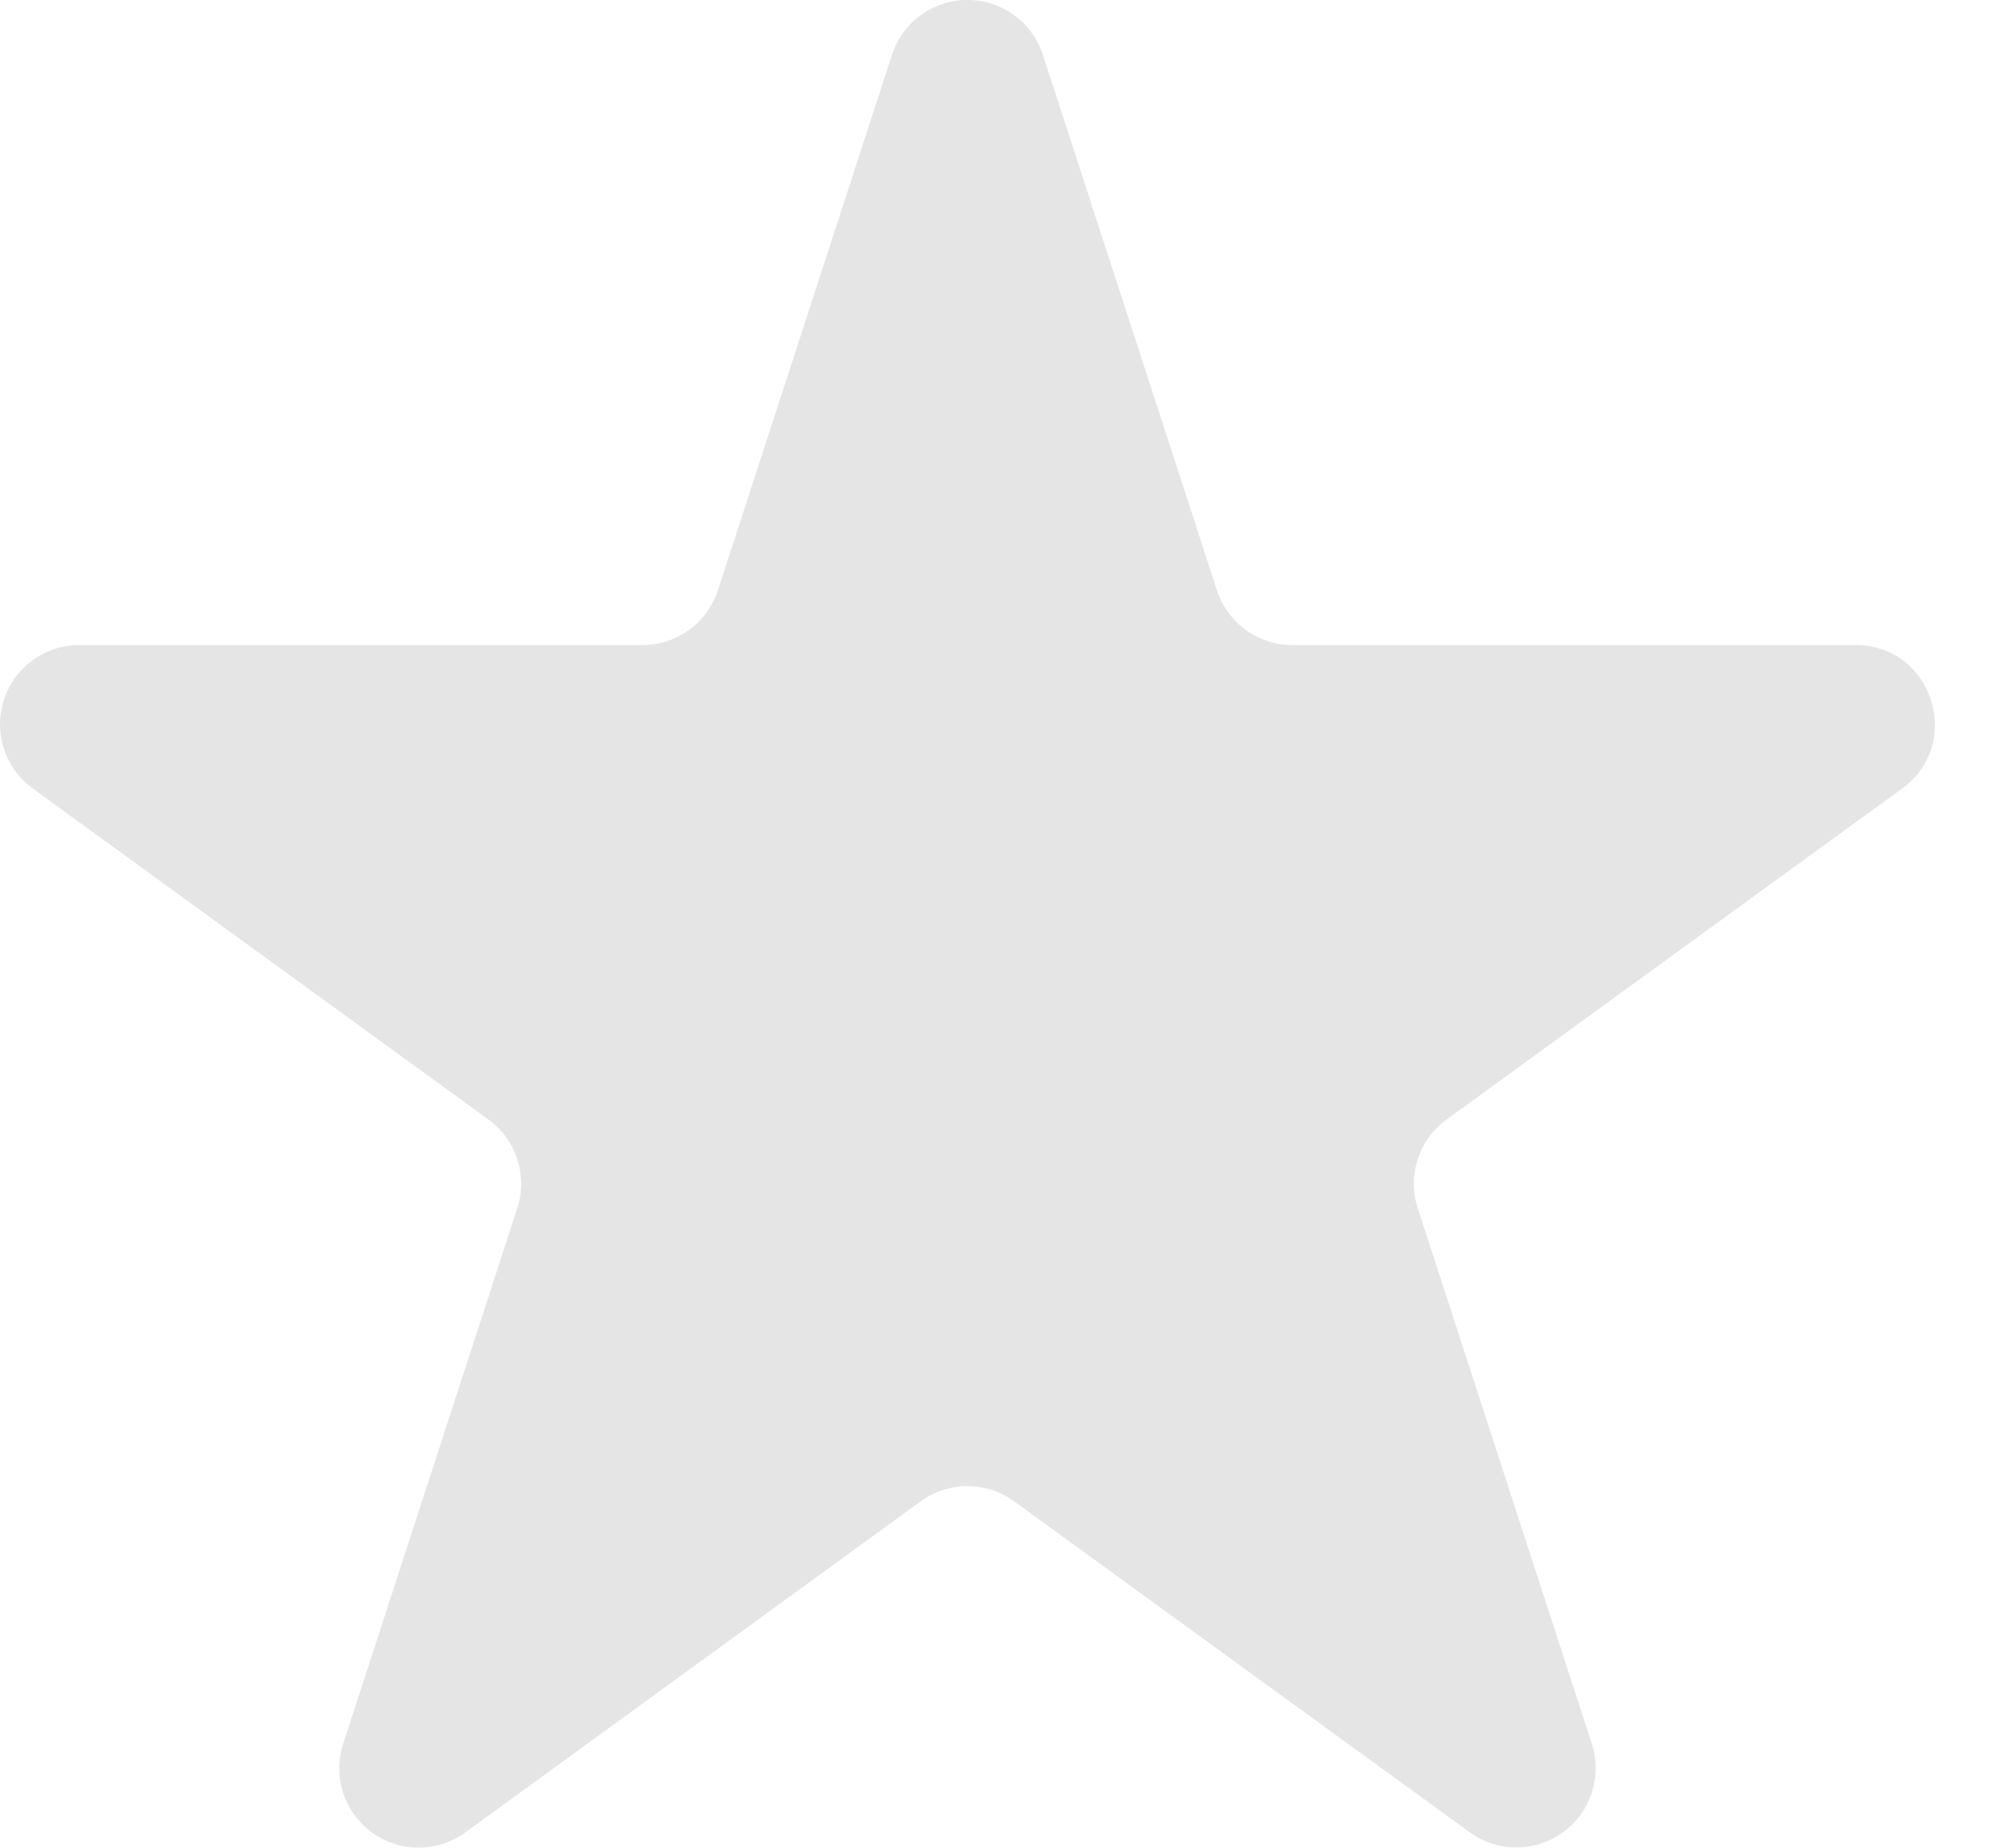
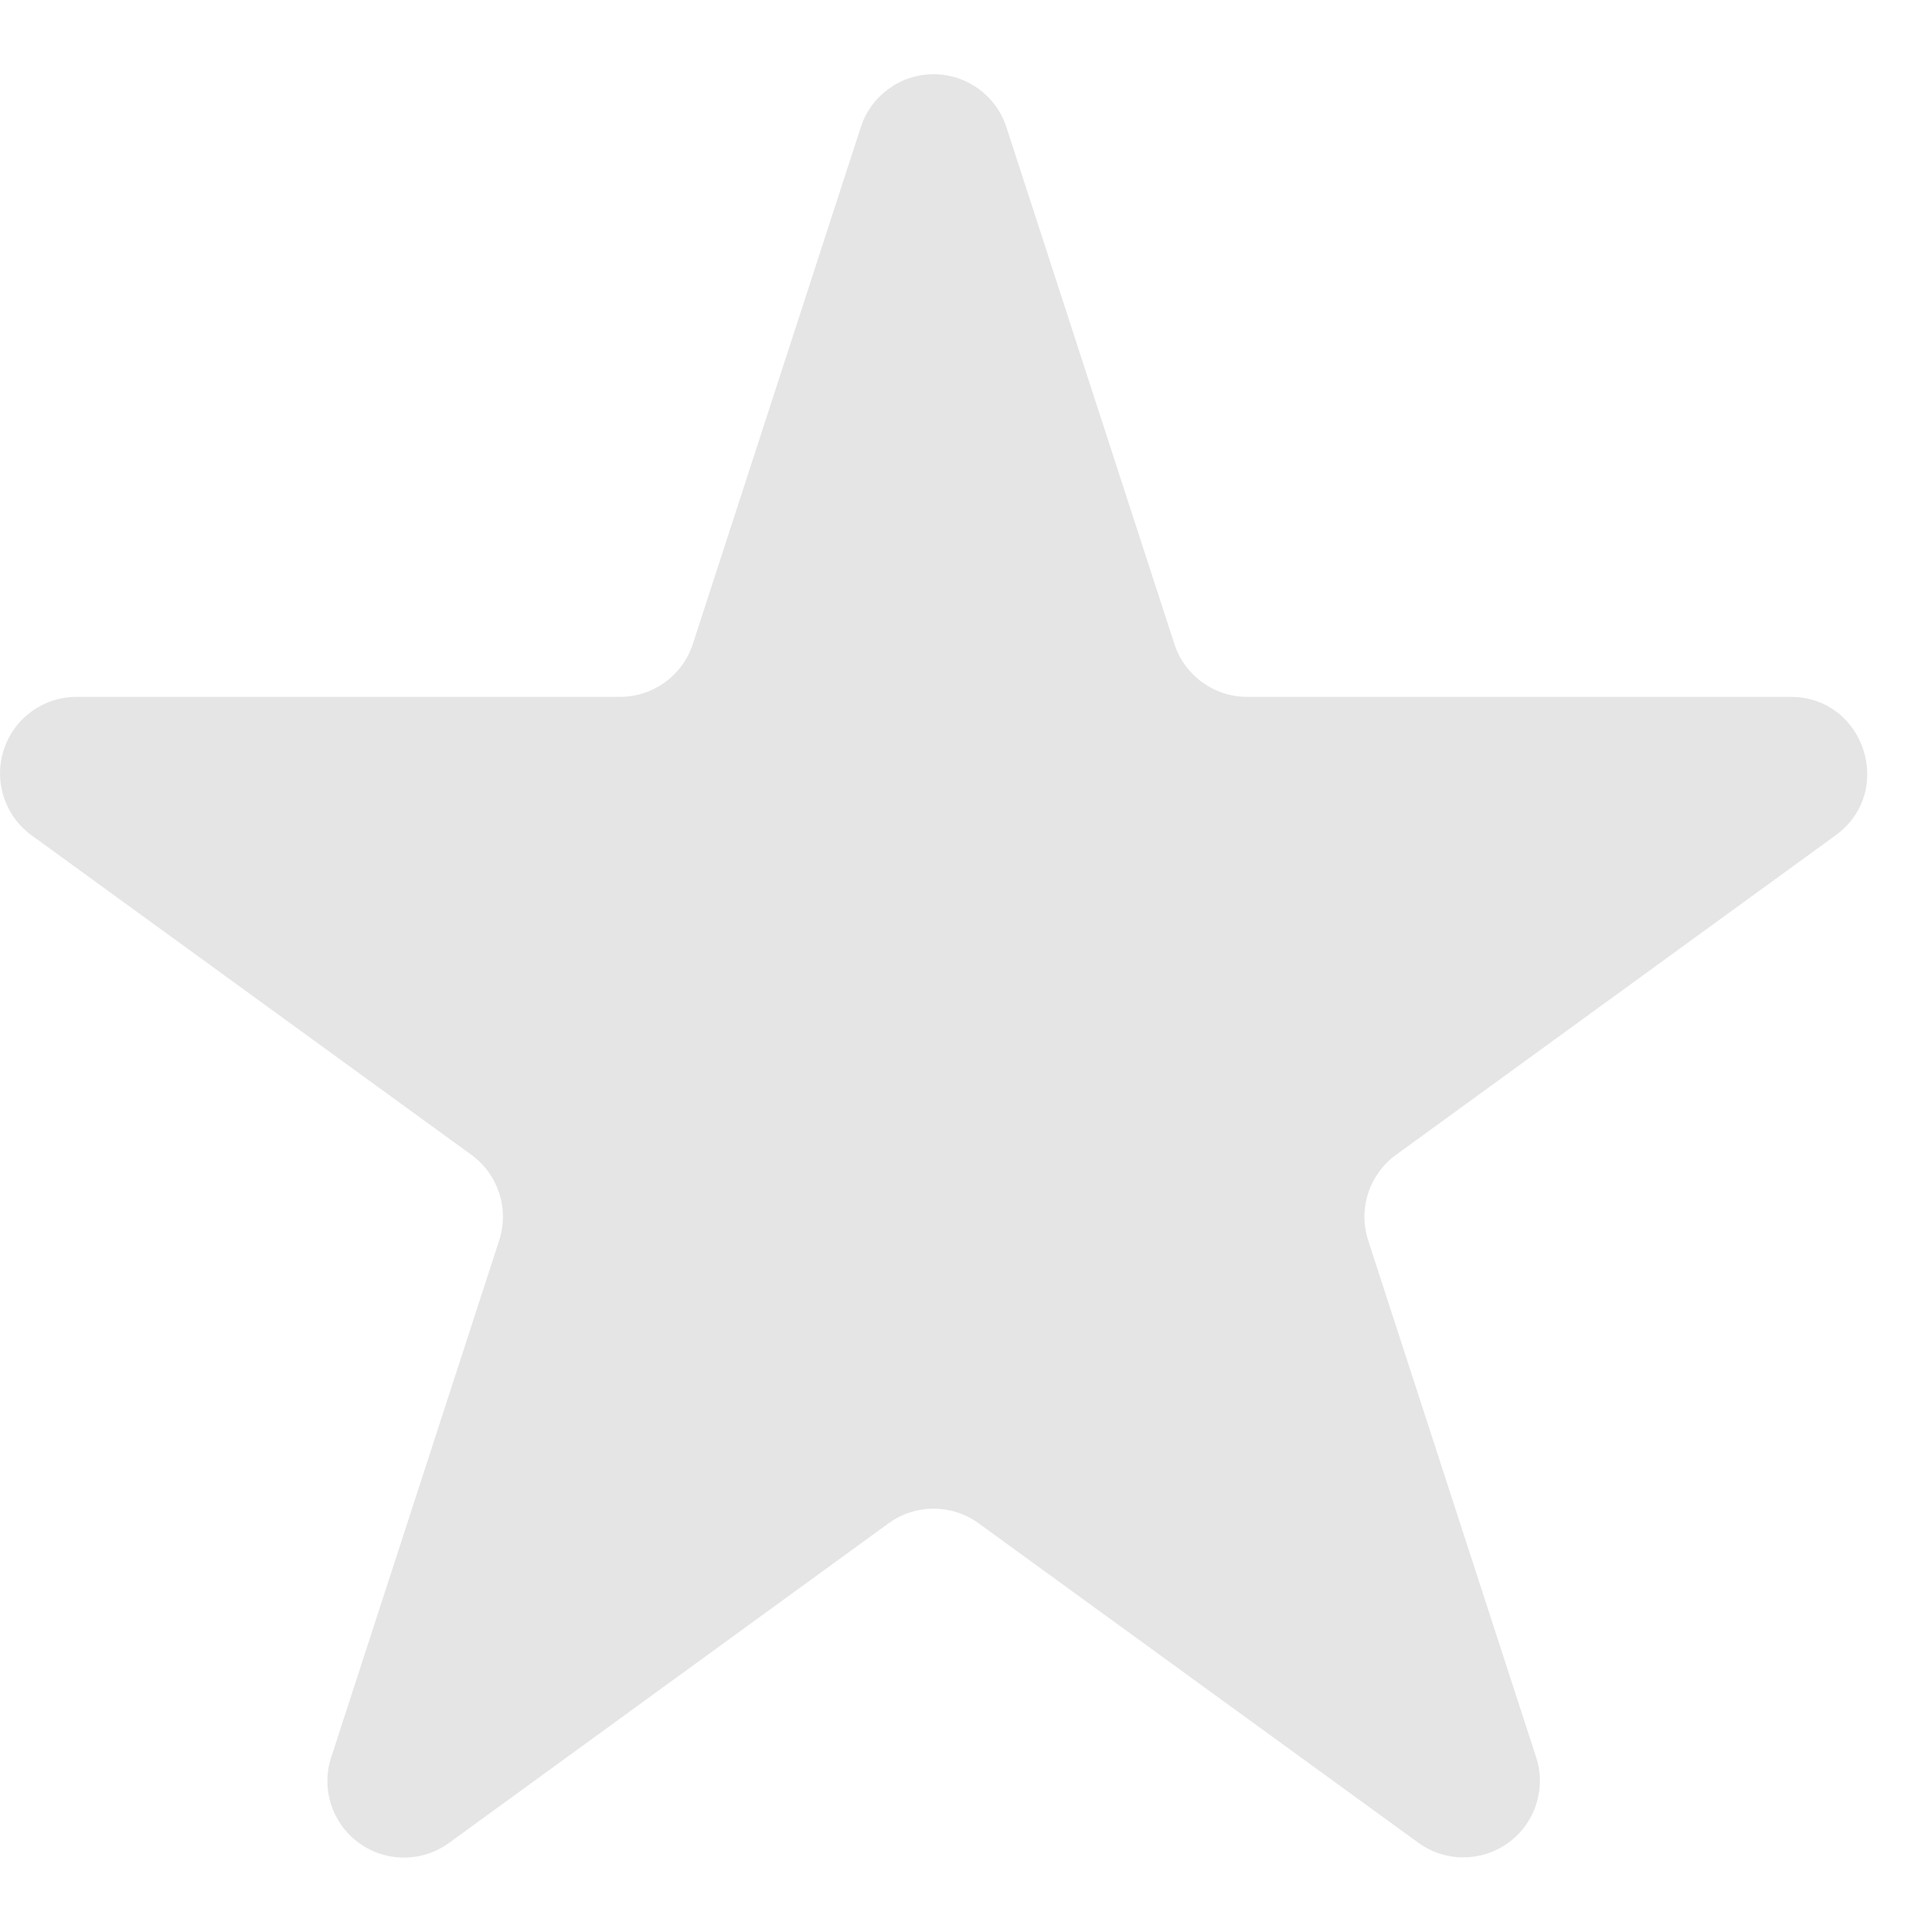
- <svg xmlns="http://www.w3.org/2000/svg" width="13" height="12" fill="none" viewBox="0 0 13 12">
+ <svg xmlns="http://www.w3.org/2000/svg" width="16" height="16" fill="none" viewBox="0 0 13 12">
  <path fill="#E5E5E5" d="M5.792.356a.515.515 0 0 1 .98 0l1.13 3.477a.515.515 0 0 0 .49.356h3.656c.499 0 .707.639.303.932l-2.958 2.15a.515.515 0 0 0-.187.575l1.13 3.477a.515.515 0 0 1-.793.576L6.585 9.75a.515.515 0 0 0-.606 0L3.022 11.9a.515.515 0 0 1-.793-.577l1.13-3.477a.515.515 0 0 0-.188-.576L.213 5.121a.515.515 0 0 1 .303-.932h3.656a.515.515 0 0 0 .49-.356L5.792.356z" />
</svg>
